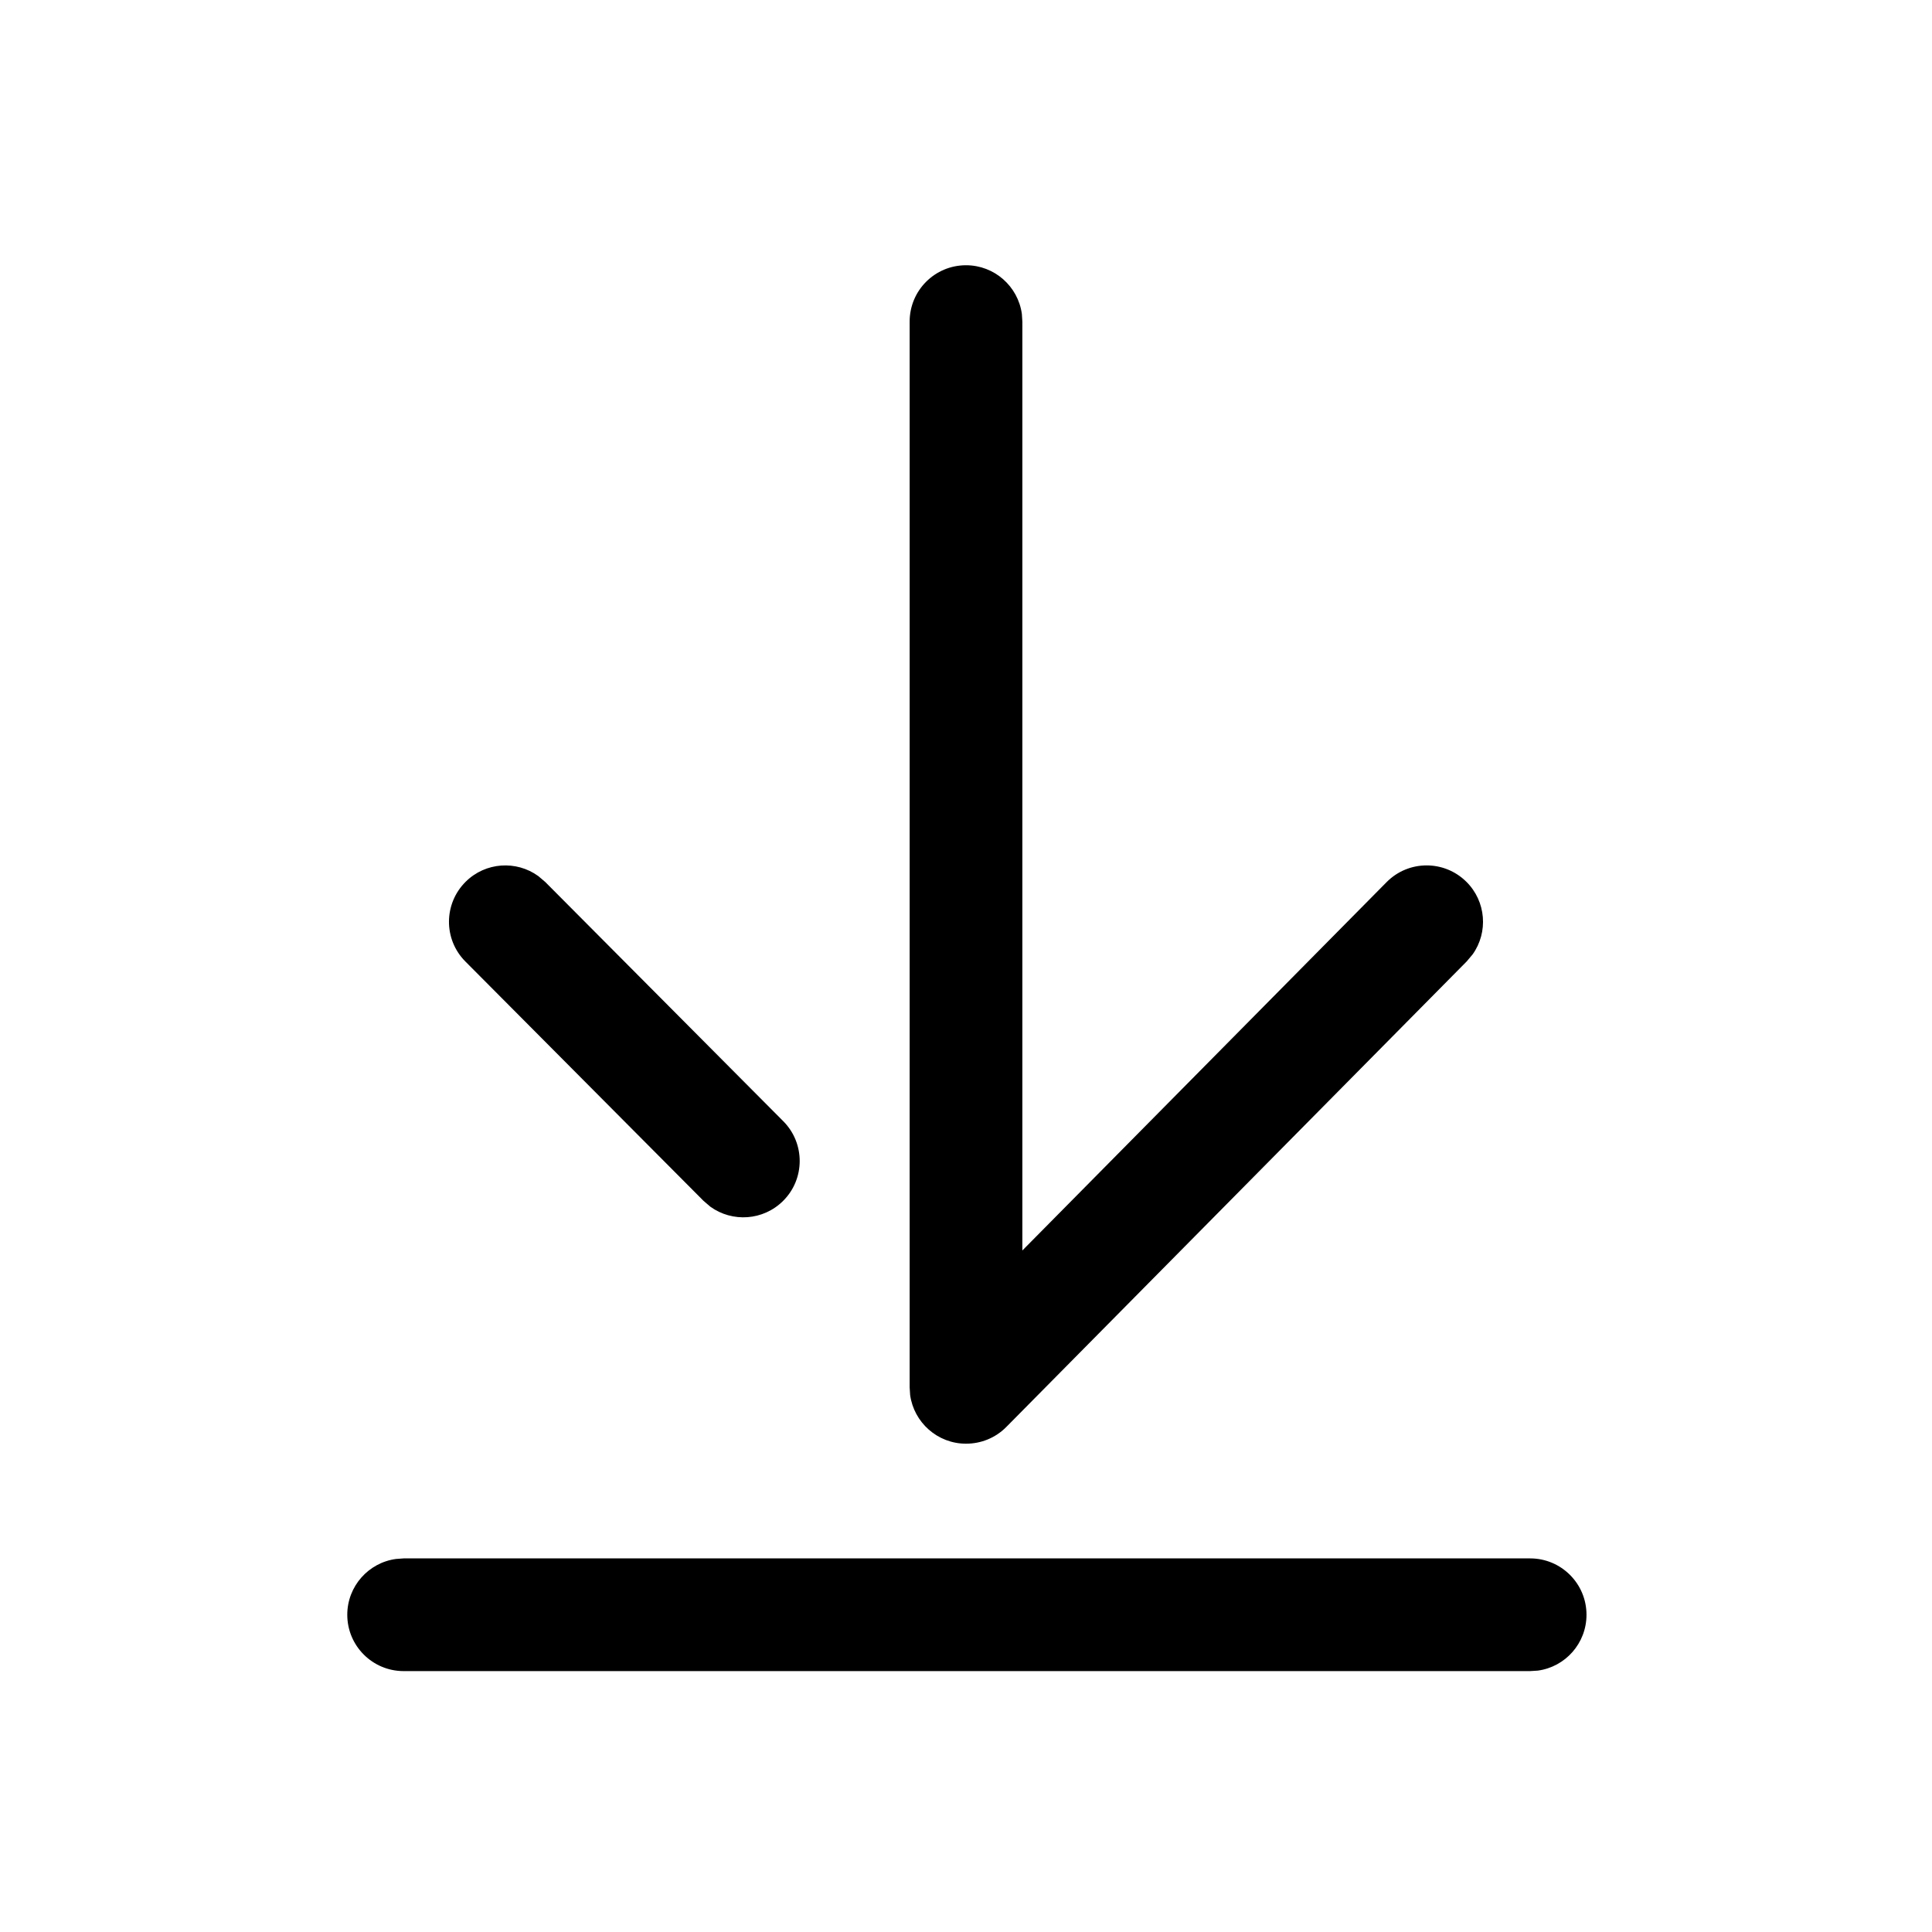
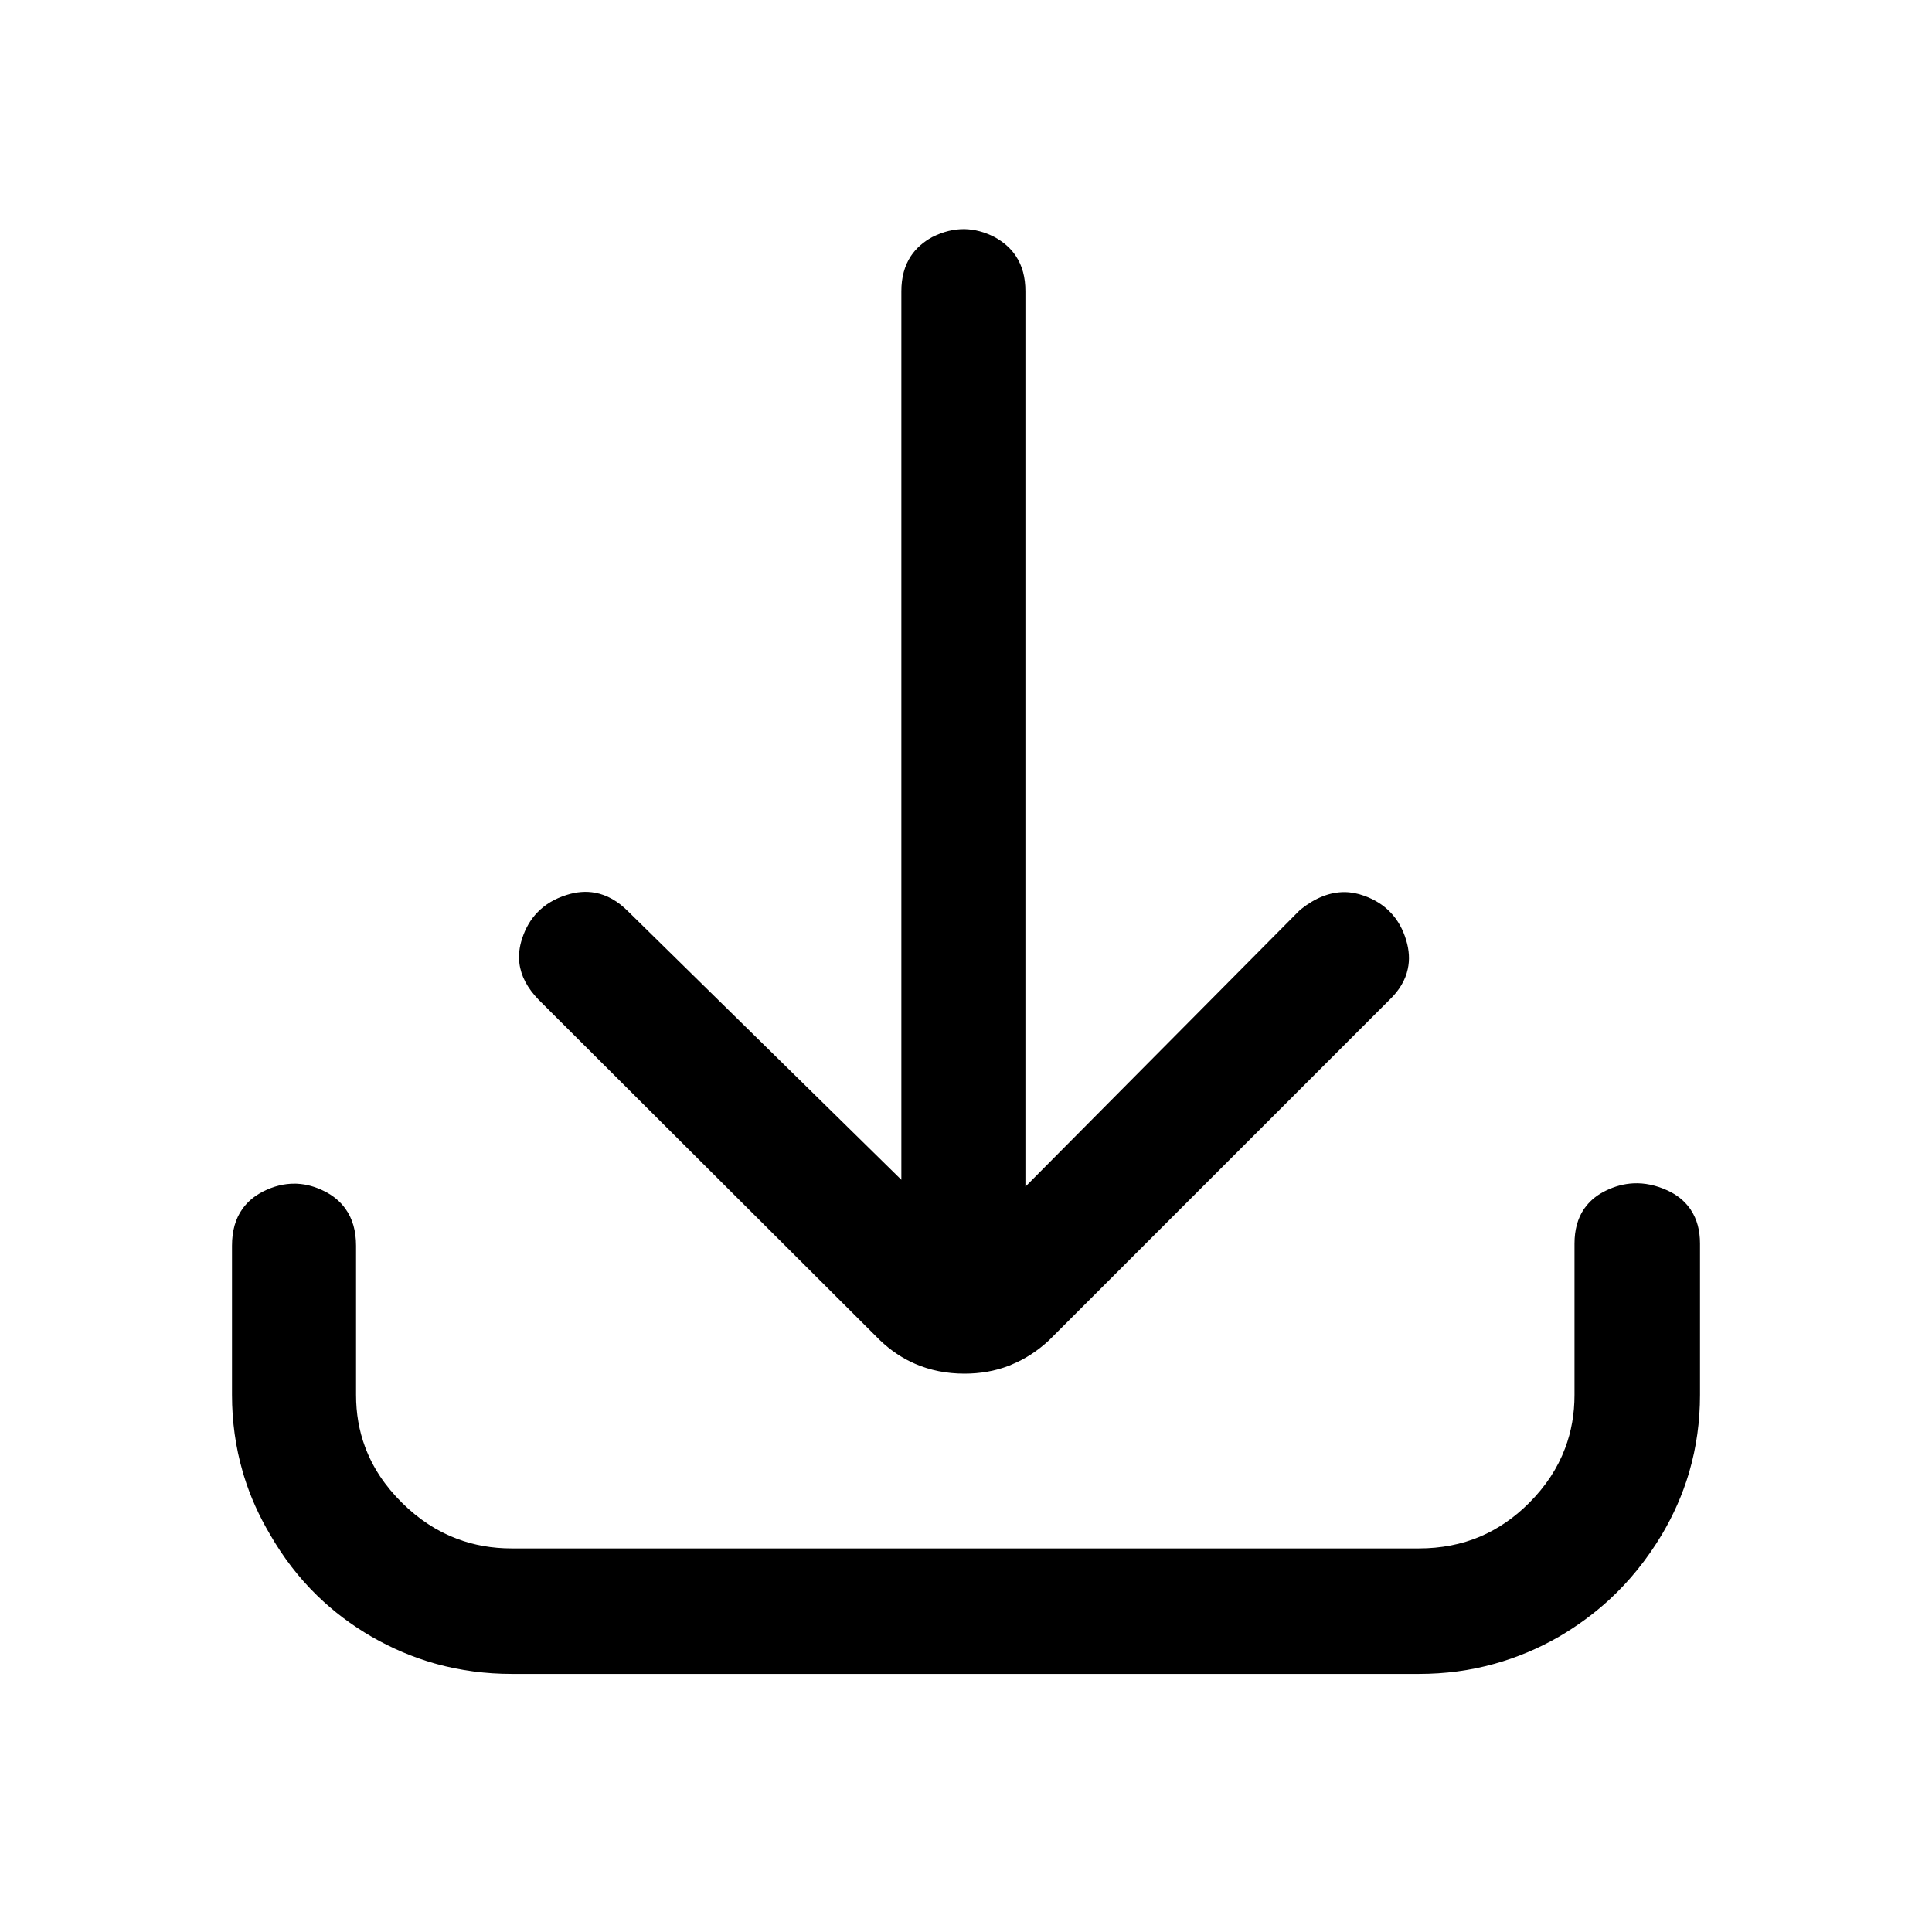
<svg xmlns="http://www.w3.org/2000/svg" viewBox="0 0 24 24" fill="none">
-   <path d="M12 3.295C12.354 3.295 12.647 3.558 12.694 3.9L12.7 3.995V15.534L17.225 10.958C17.497 10.683 17.94 10.681 18.215 10.953C18.462 11.197 18.489 11.581 18.294 11.855L18.22 11.943L12.501 17.726C12.364 17.865 12.182 17.934 12.002 17.934H12C11.646 17.934 11.353 17.67 11.306 17.329L11.3 17.234V3.995C11.3 3.608 11.613 3.295 12 3.295ZM6.687 10.883C6.414 10.685 6.03 10.709 5.784 10.954C5.51 11.227 5.508 11.67 5.781 11.944L8.738 14.916L8.824 14.99C9.097 15.187 9.481 15.164 9.728 14.918C10.002 14.646 10.003 14.202 9.73 13.928L6.774 10.957L6.687 10.883ZM19.008 19.359C19.395 19.359 19.708 19.673 19.708 20.059C19.708 20.414 19.445 20.707 19.103 20.753L19.008 20.759H5.014C4.628 20.759 4.314 20.446 4.314 20.059C4.314 19.705 4.578 19.412 4.919 19.366L5.014 19.359H19.008Z" fill="currentColor" fill-rule="evenodd" />
+   <path d="M11.197 3.617C11.197 3.445 11.237 3.299 11.316 3.18C11.38 3.084 11.469 3.006 11.582 2.944L11.584 2.943L11.585 2.943C11.719 2.876 11.852 2.844 11.984 2.846L11.984 2.846C12.107 2.849 12.23 2.881 12.353 2.944C12.467 3.006 12.556 3.084 12.619 3.18C12.699 3.299 12.738 3.445 12.738 3.617L12.738 14.741L16.153 11.3L16.158 11.297C16.339 11.153 16.519 11.082 16.699 11.082C16.782 11.082 16.865 11.098 16.947 11.128C17.078 11.175 17.186 11.243 17.272 11.333C17.361 11.425 17.427 11.541 17.468 11.679C17.506 11.805 17.513 11.925 17.488 12.037C17.459 12.174 17.384 12.301 17.263 12.418L13.032 16.649L13.031 16.65C12.888 16.783 12.732 16.884 12.563 16.953C12.559 16.956 12.553 16.958 12.548 16.96C12.543 16.962 12.537 16.964 12.532 16.966C12.361 17.032 12.177 17.064 11.981 17.064C11.759 17.064 11.555 17.023 11.368 16.942C11.21 16.874 11.063 16.775 10.93 16.648L6.689 12.417C6.551 12.274 6.471 12.123 6.452 11.965C6.44 11.866 6.451 11.764 6.486 11.659C6.528 11.529 6.592 11.42 6.678 11.332C6.771 11.236 6.891 11.164 7.037 11.118C7.161 11.078 7.28 11.069 7.393 11.09C7.539 11.117 7.676 11.194 7.803 11.322L11.197 14.656L11.197 3.617ZM18.994 18.671C19.2 18.465 19.349 18.239 19.442 17.991C19.52 17.785 19.559 17.564 19.559 17.328L19.559 15.448C19.559 15.279 19.598 15.137 19.675 15.021C19.68 15.014 19.685 15.008 19.69 15.001C19.694 14.995 19.698 14.99 19.703 14.984C19.765 14.904 19.847 14.84 19.948 14.791C20.06 14.736 20.174 14.706 20.289 14.7C20.43 14.693 20.573 14.723 20.718 14.79C20.829 14.842 20.918 14.912 20.983 15C20.986 15.004 20.989 15.008 20.993 15.013C20.997 15.019 21.002 15.026 21.006 15.032L21.006 15.033C21.081 15.147 21.118 15.285 21.118 15.448L21.118 17.328C21.118 17.658 21.074 17.975 20.986 18.279C20.984 18.284 20.983 18.288 20.982 18.293C20.981 18.296 20.98 18.3 20.979 18.304C20.9 18.567 20.789 18.819 20.645 19.062C20.46 19.371 20.242 19.641 19.989 19.874C19.8 20.047 19.593 20.199 19.367 20.331C19.11 20.479 18.843 20.591 18.566 20.668C18.264 20.753 17.95 20.794 17.625 20.794L6.357 20.794C6.035 20.794 5.724 20.753 5.424 20.671C5.419 20.669 5.416 20.668 5.411 20.667C5.407 20.666 5.403 20.665 5.399 20.664C5.128 20.587 4.867 20.476 4.615 20.331C4.365 20.186 4.139 20.015 3.938 19.819C3.712 19.599 3.518 19.346 3.354 19.061C3.218 18.831 3.11 18.592 3.033 18.343C3.028 18.326 3.023 18.309 3.018 18.293C3.017 18.288 3.015 18.284 3.014 18.279C2.926 17.975 2.882 17.658 2.882 17.328L2.882 15.475C2.882 15.291 2.925 15.138 3.012 15.017C3.075 14.928 3.161 14.856 3.269 14.801C3.4 14.735 3.53 14.703 3.661 14.704C3.665 14.704 3.67 14.704 3.675 14.704C3.681 14.704 3.688 14.705 3.695 14.705C3.81 14.711 3.923 14.743 4.036 14.801C4.144 14.856 4.229 14.928 4.292 15.017C4.379 15.138 4.423 15.291 4.423 15.475L4.423 17.328C4.423 17.558 4.46 17.773 4.535 17.974C4.629 18.228 4.783 18.46 4.996 18.67C5.202 18.874 5.429 19.022 5.676 19.115C5.887 19.195 6.114 19.235 6.357 19.235L17.625 19.235C17.9 19.235 18.154 19.186 18.386 19.088C18.607 18.994 18.81 18.855 18.994 18.671Z" fill="currentColor" fill-rule="evenodd" />
</svg>
